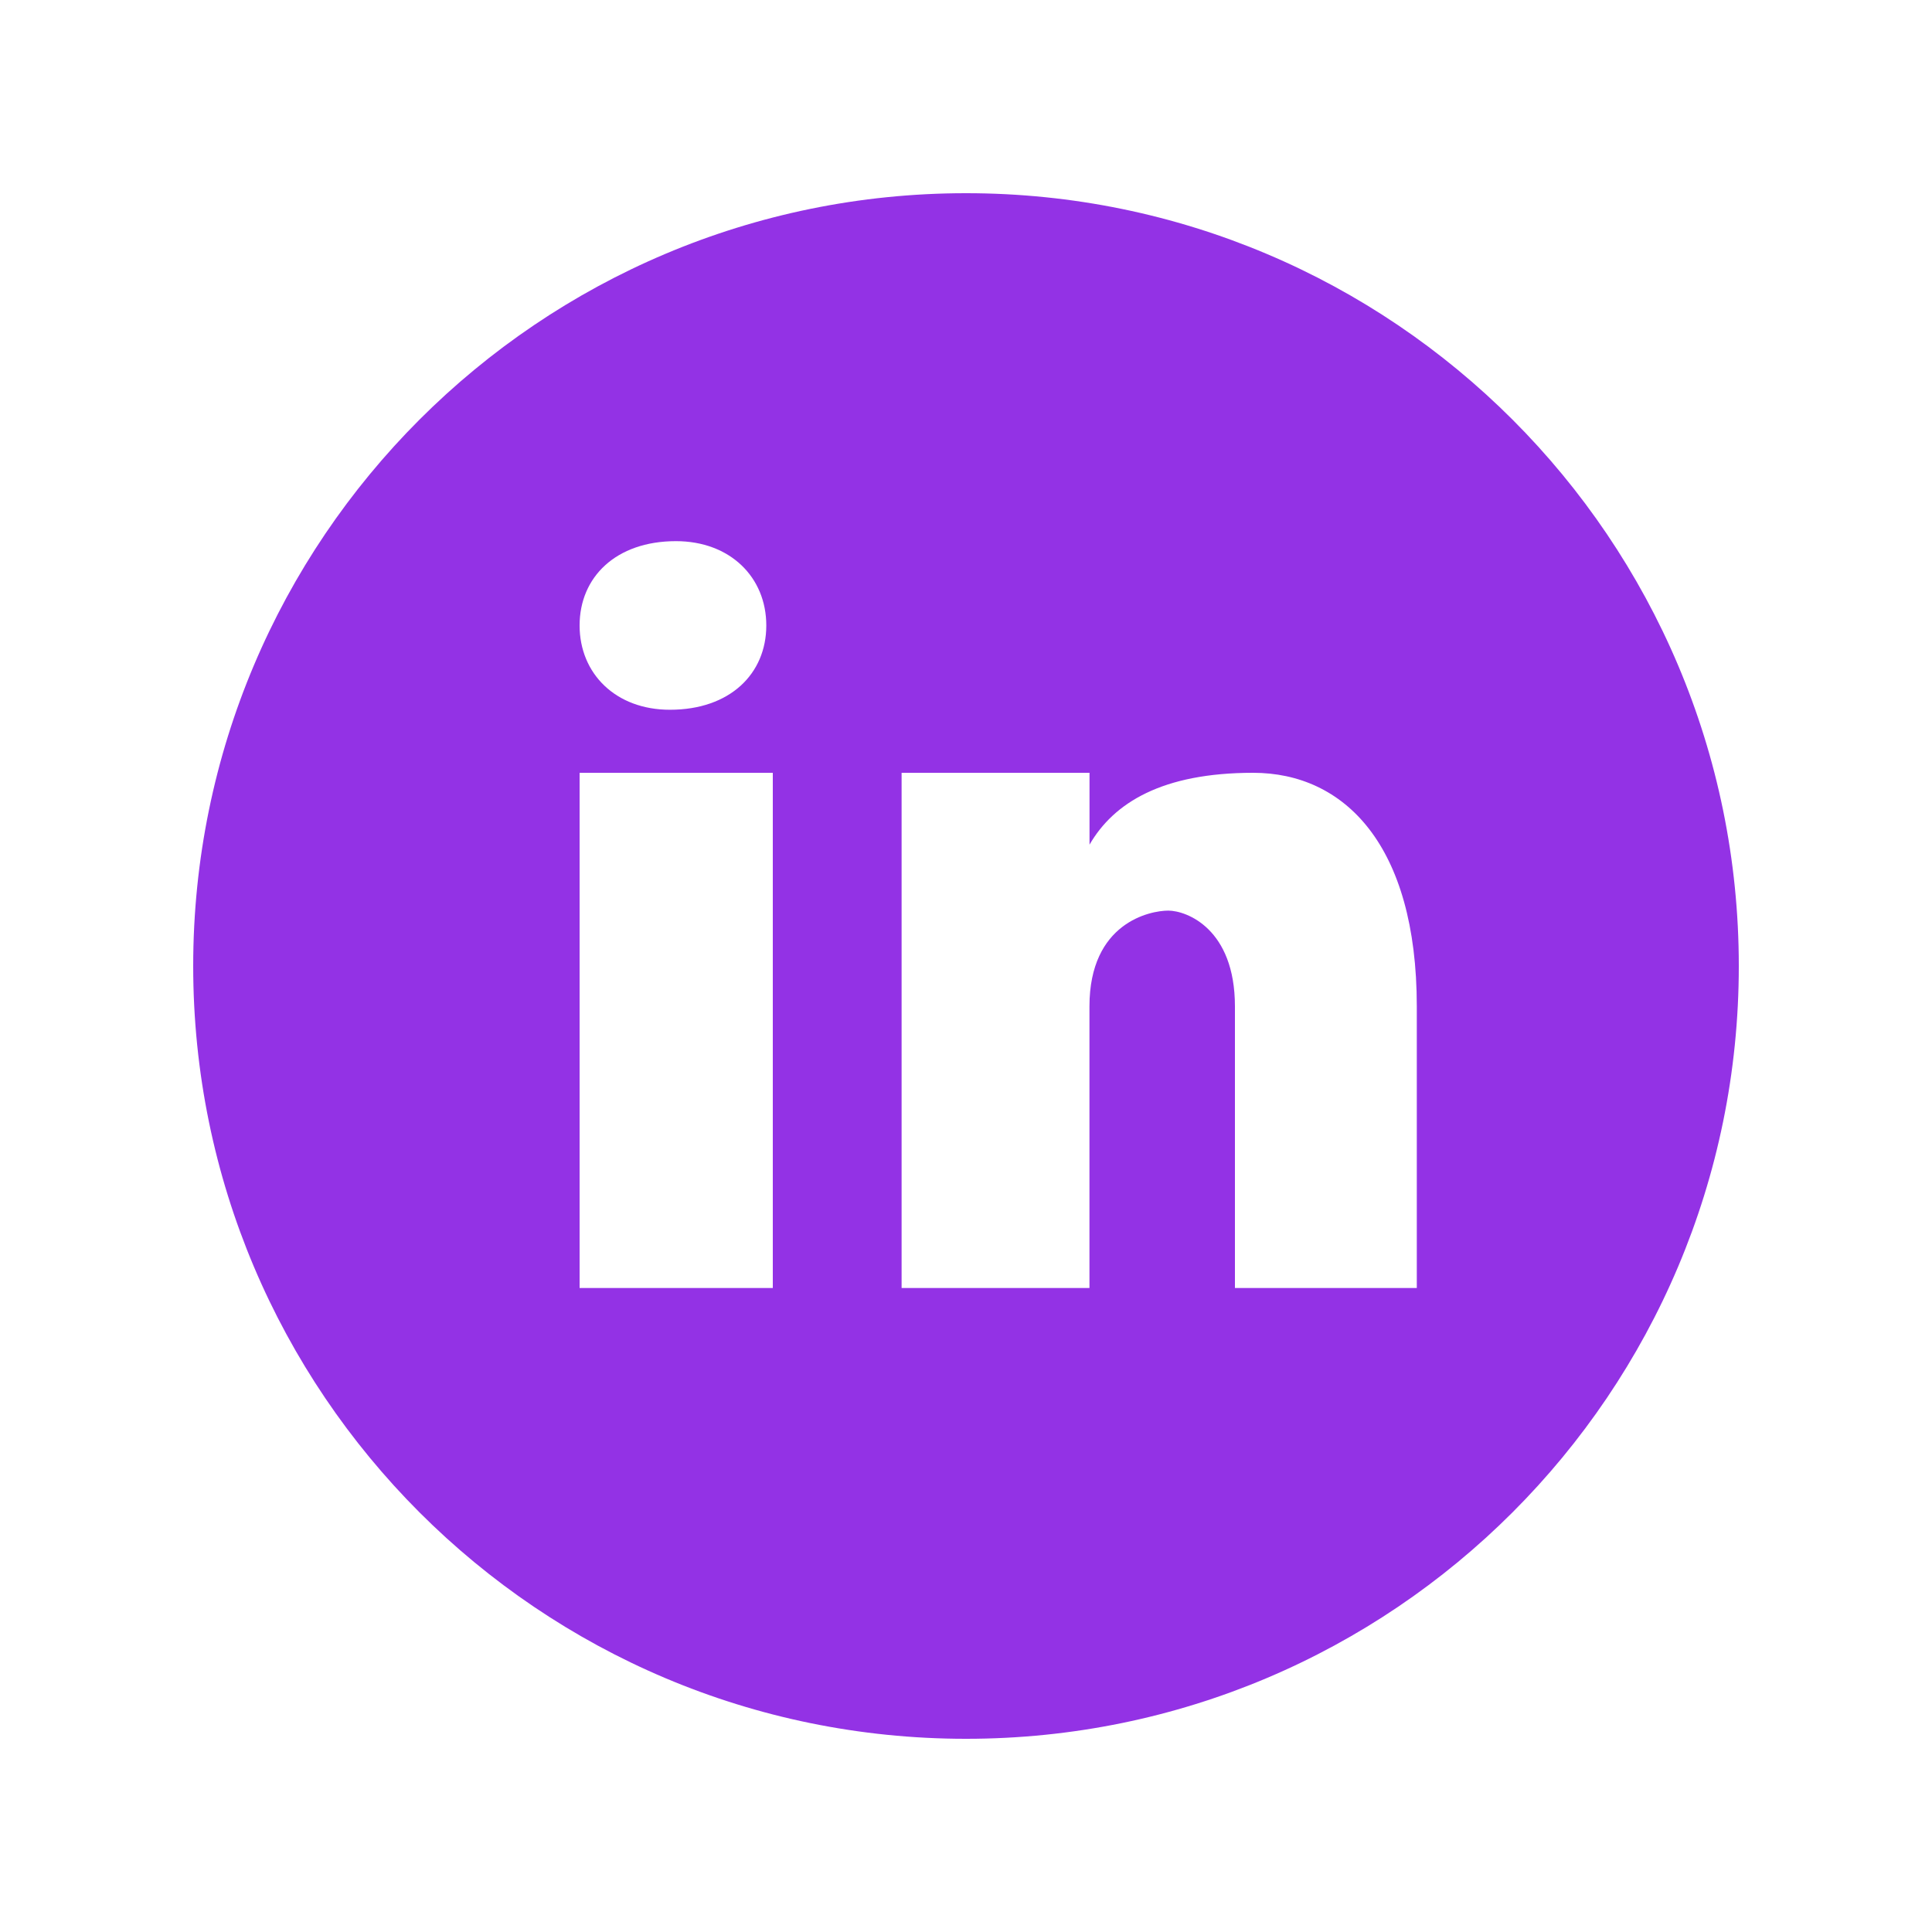
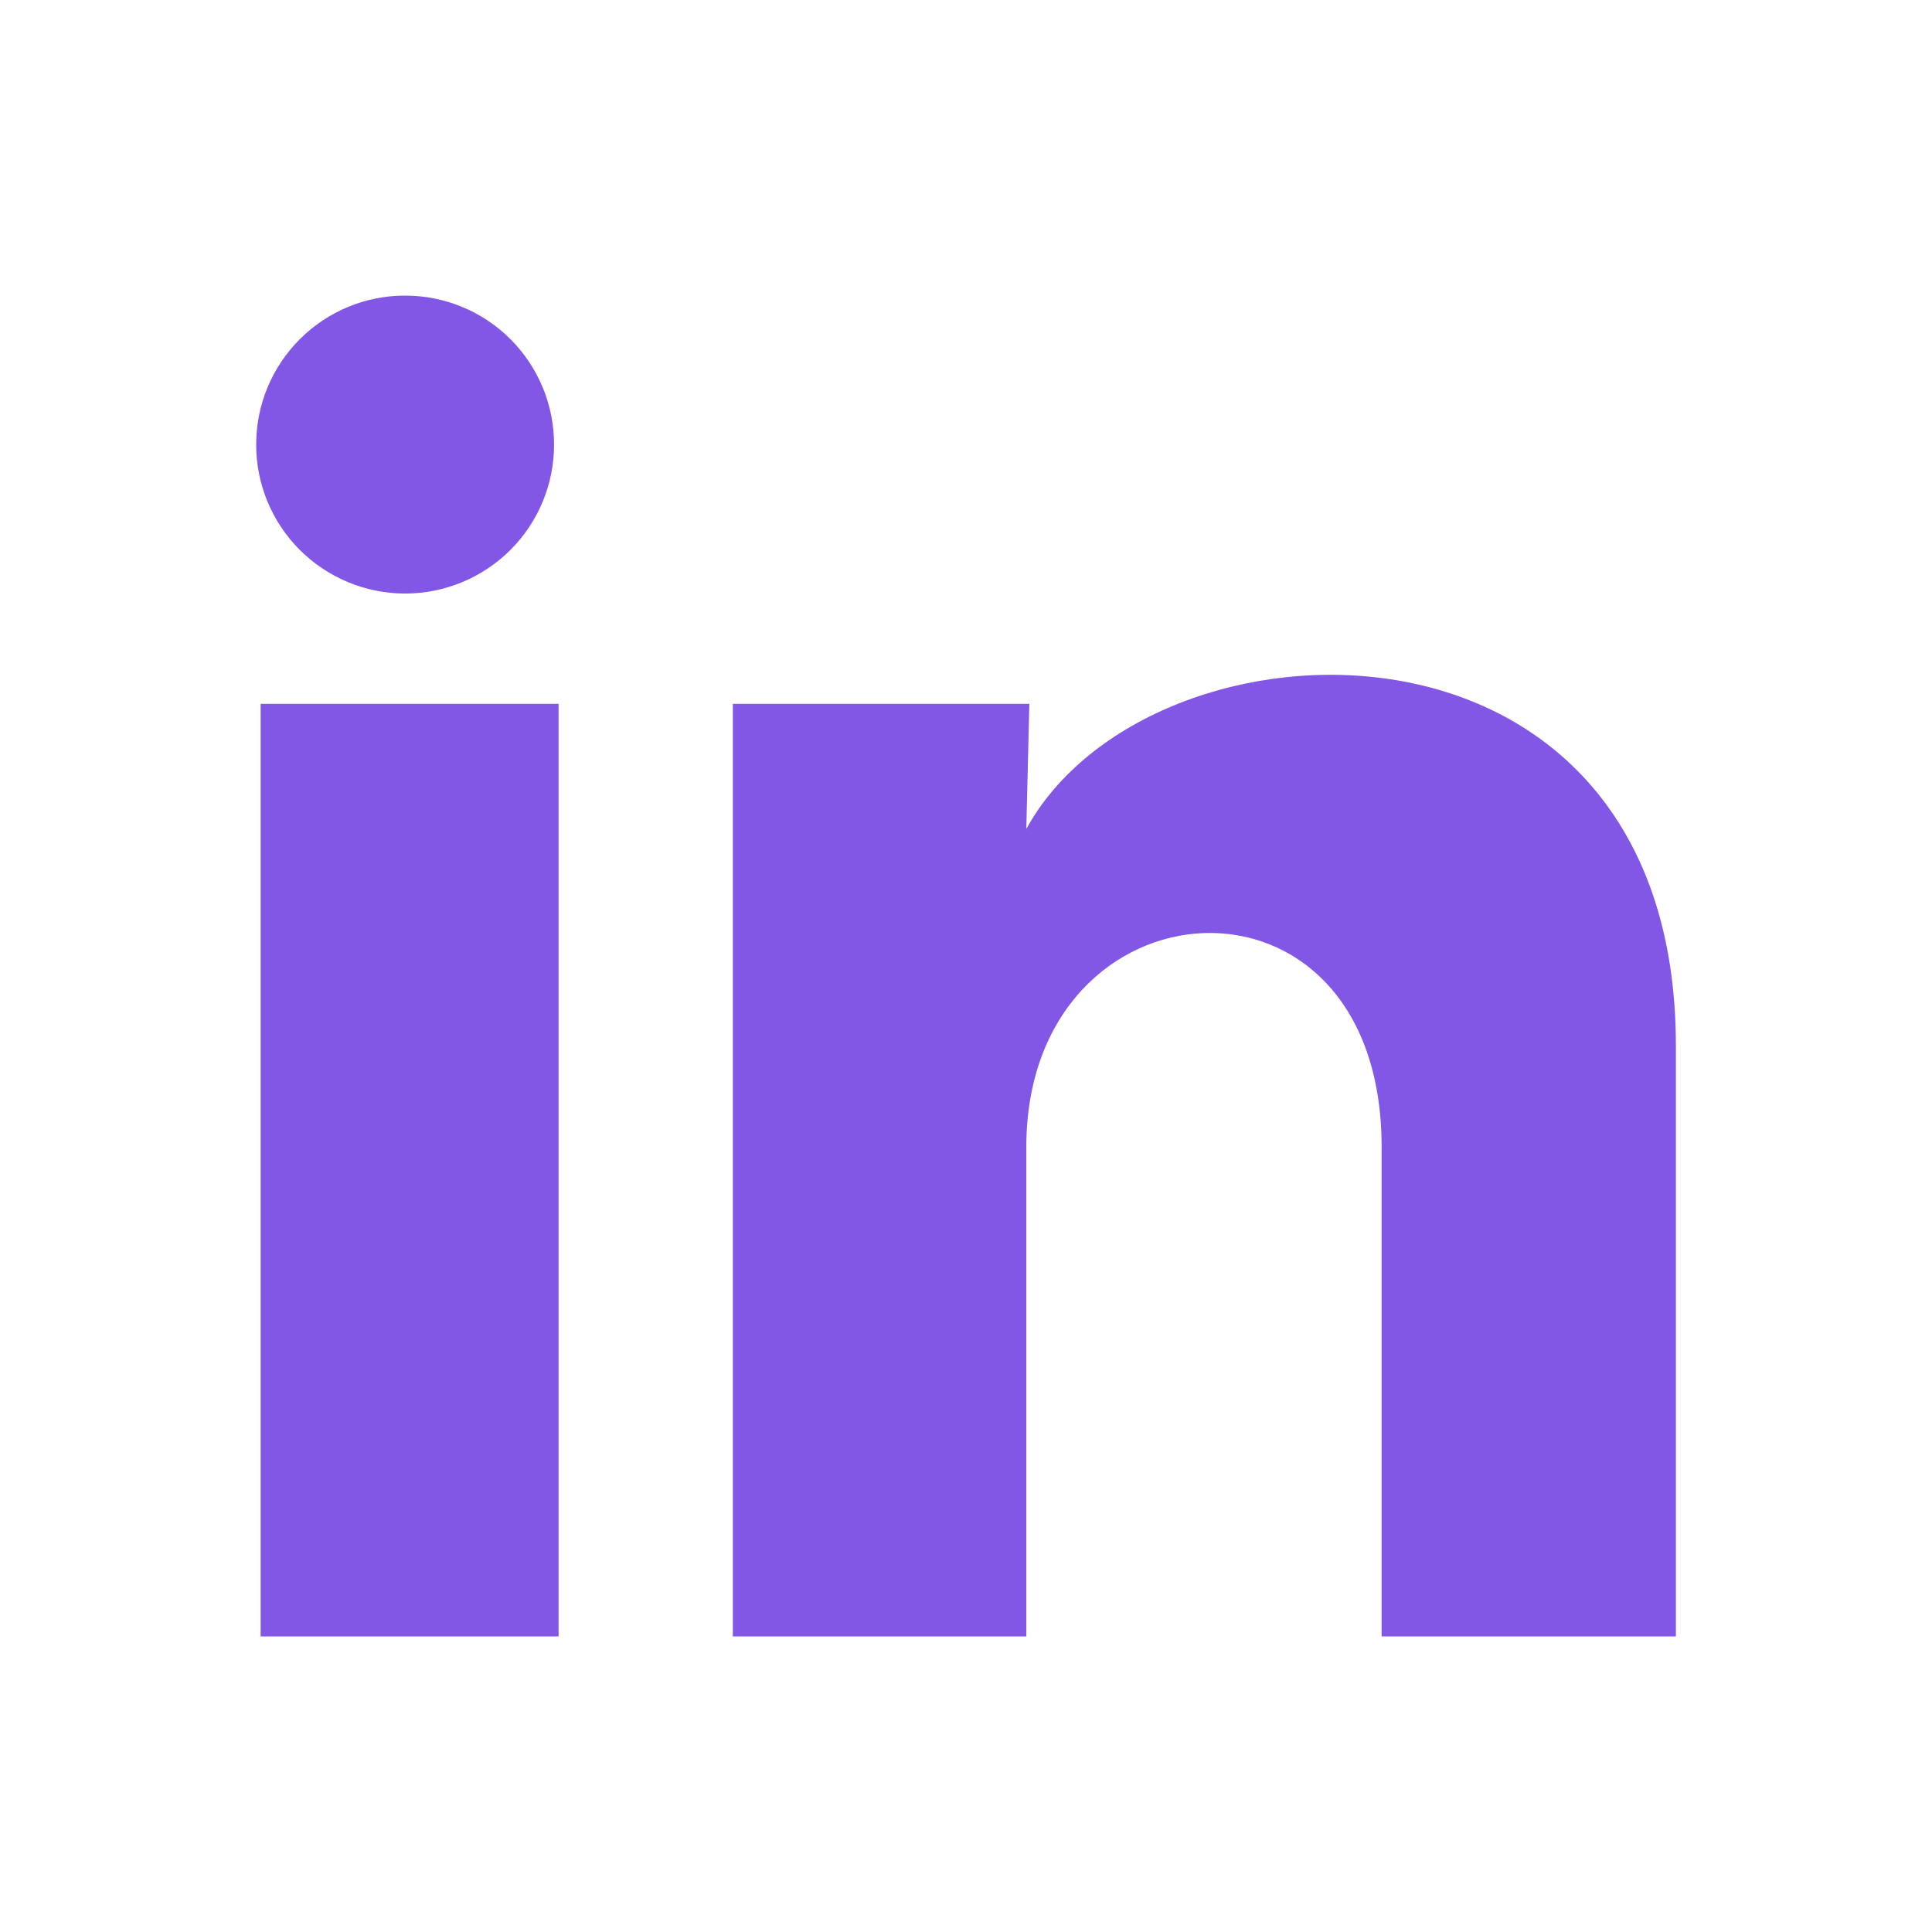
- <svg xmlns="http://www.w3.org/2000/svg" viewBox="0,0,256,256" width="480px" height="480px" fill-rule="nonzero">
-   <g fill="#9332e5" fill-rule="nonzero" stroke="none" stroke-width="1" stroke-linecap="butt" stroke-linejoin="miter" stroke-miterlimit="10" stroke-dasharray="" stroke-dashoffset="0" font-family="none" font-weight="none" font-size="none" text-anchor="none" style="mix-blend-mode: normal">
-     <g transform="scale(8.53333,8.53333)">
-       <path d="M15,3c-6.627,0 -12,5.373 -12,12c0,6.627 5.373,12 12,12c6.627,0 12,-5.373 12,-12c0,-6.627 -5.373,-12 -12,-12zM10.496,8.403c0.842,0 1.403,0.561 1.403,1.309c0,0.748 -0.561,1.309 -1.496,1.309c-0.842,0.001 -1.403,-0.561 -1.403,-1.309c0,-0.748 0.561,-1.309 1.496,-1.309zM12,20h-3v-8h3zM22,20h-2.824v-4.372c0,-1.209 -0.753,-1.488 -1.035,-1.488c-0.282,0 -1.224,0.186 -1.224,1.488c0,0.186 0,4.372 0,4.372h-2.917v-8h2.918v1.116c0.376,-0.651 1.129,-1.116 2.541,-1.116c1.412,0 2.541,1.116 2.541,3.628z" />
-     </g>
-   </g>
+ <svg xmlns="http://www.w3.org/2000/svg" width="32" height="32" viewBox="0 0 32 32" fill="none">
+   <path d="M9.177 7.364C9.177 8.019 8.917 8.646 8.454 9.109C7.991 9.571 7.363 9.831 6.709 9.831C6.054 9.83 5.427 9.57 4.964 9.107C4.502 8.644 4.242 8.016 4.243 7.362C4.243 6.708 4.503 6.08 4.966 5.618C5.429 5.155 6.057 4.895 6.711 4.896C7.366 4.896 7.993 5.156 8.456 5.619C8.918 6.082 9.178 6.71 9.177 7.364V7.364ZM9.252 11.658H4.317V27.104H9.252V11.658ZM17.049 11.658H12.138V27.104H16.999V18.998C16.999 14.483 22.884 14.064 22.884 18.998V27.104H27.758V17.321C27.758 9.709 19.047 9.992 16.999 13.73L17.049 11.658V11.658Z" fill="#8257E6" />
</svg>
